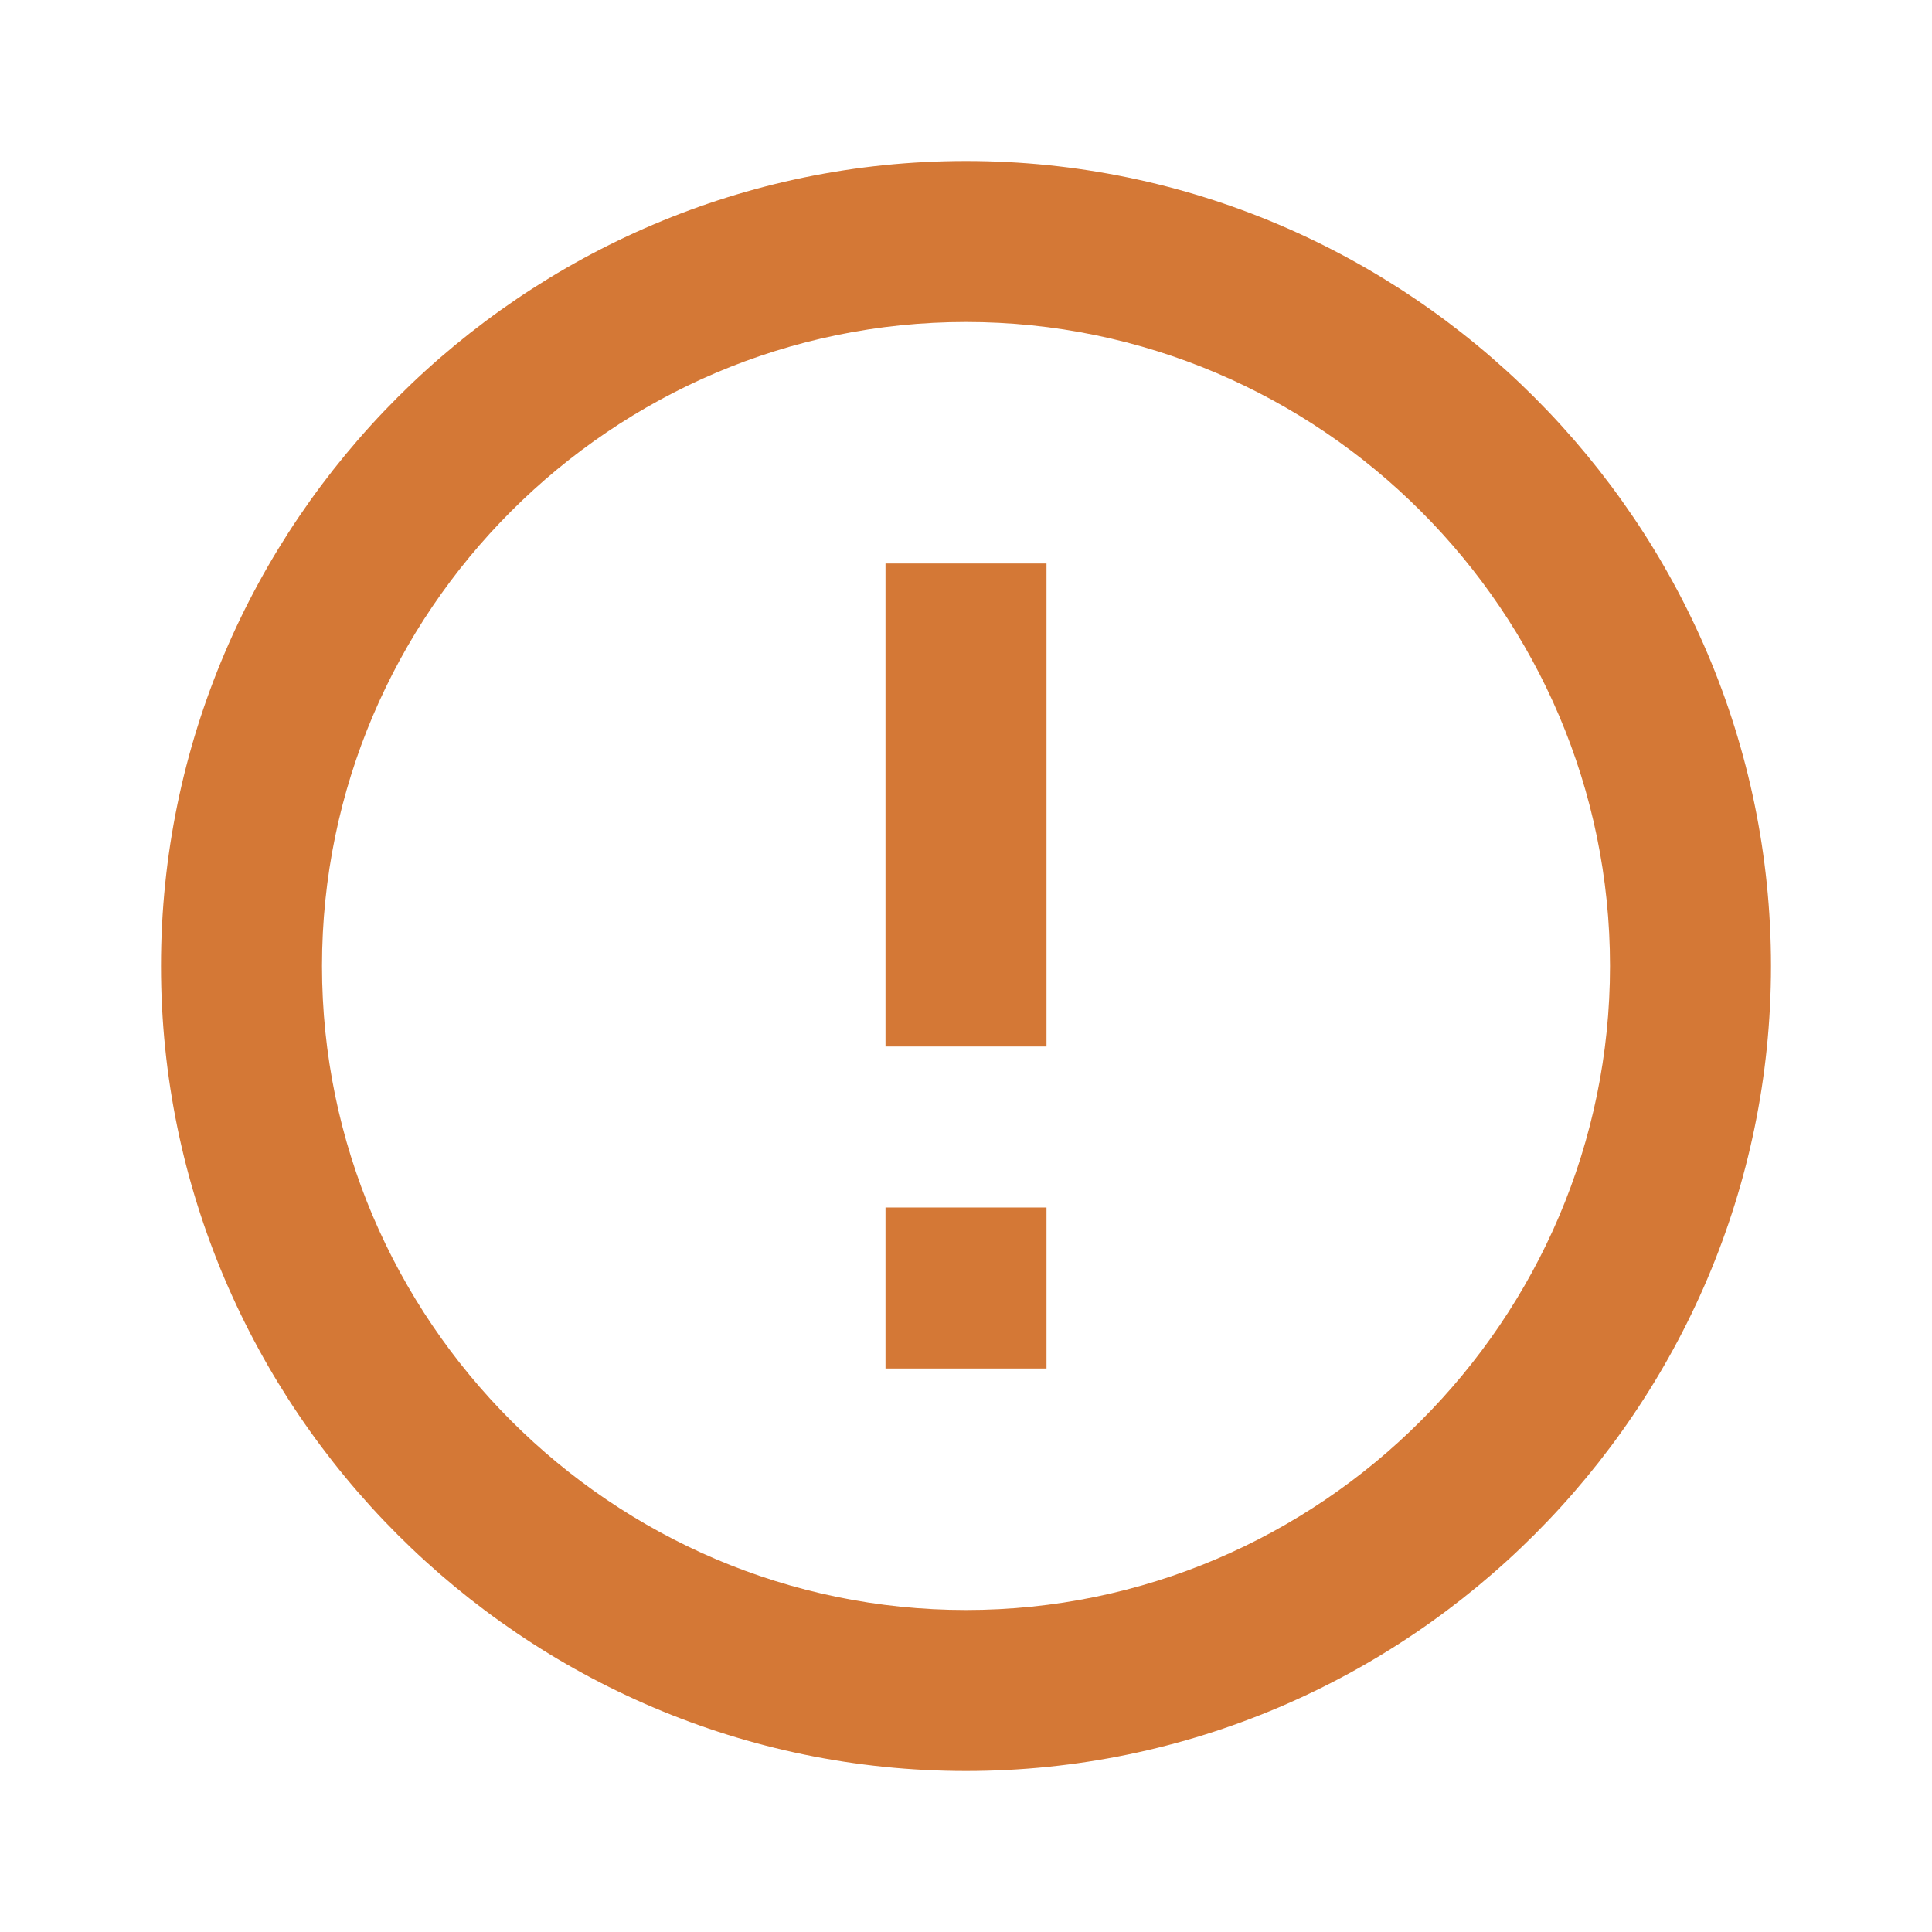
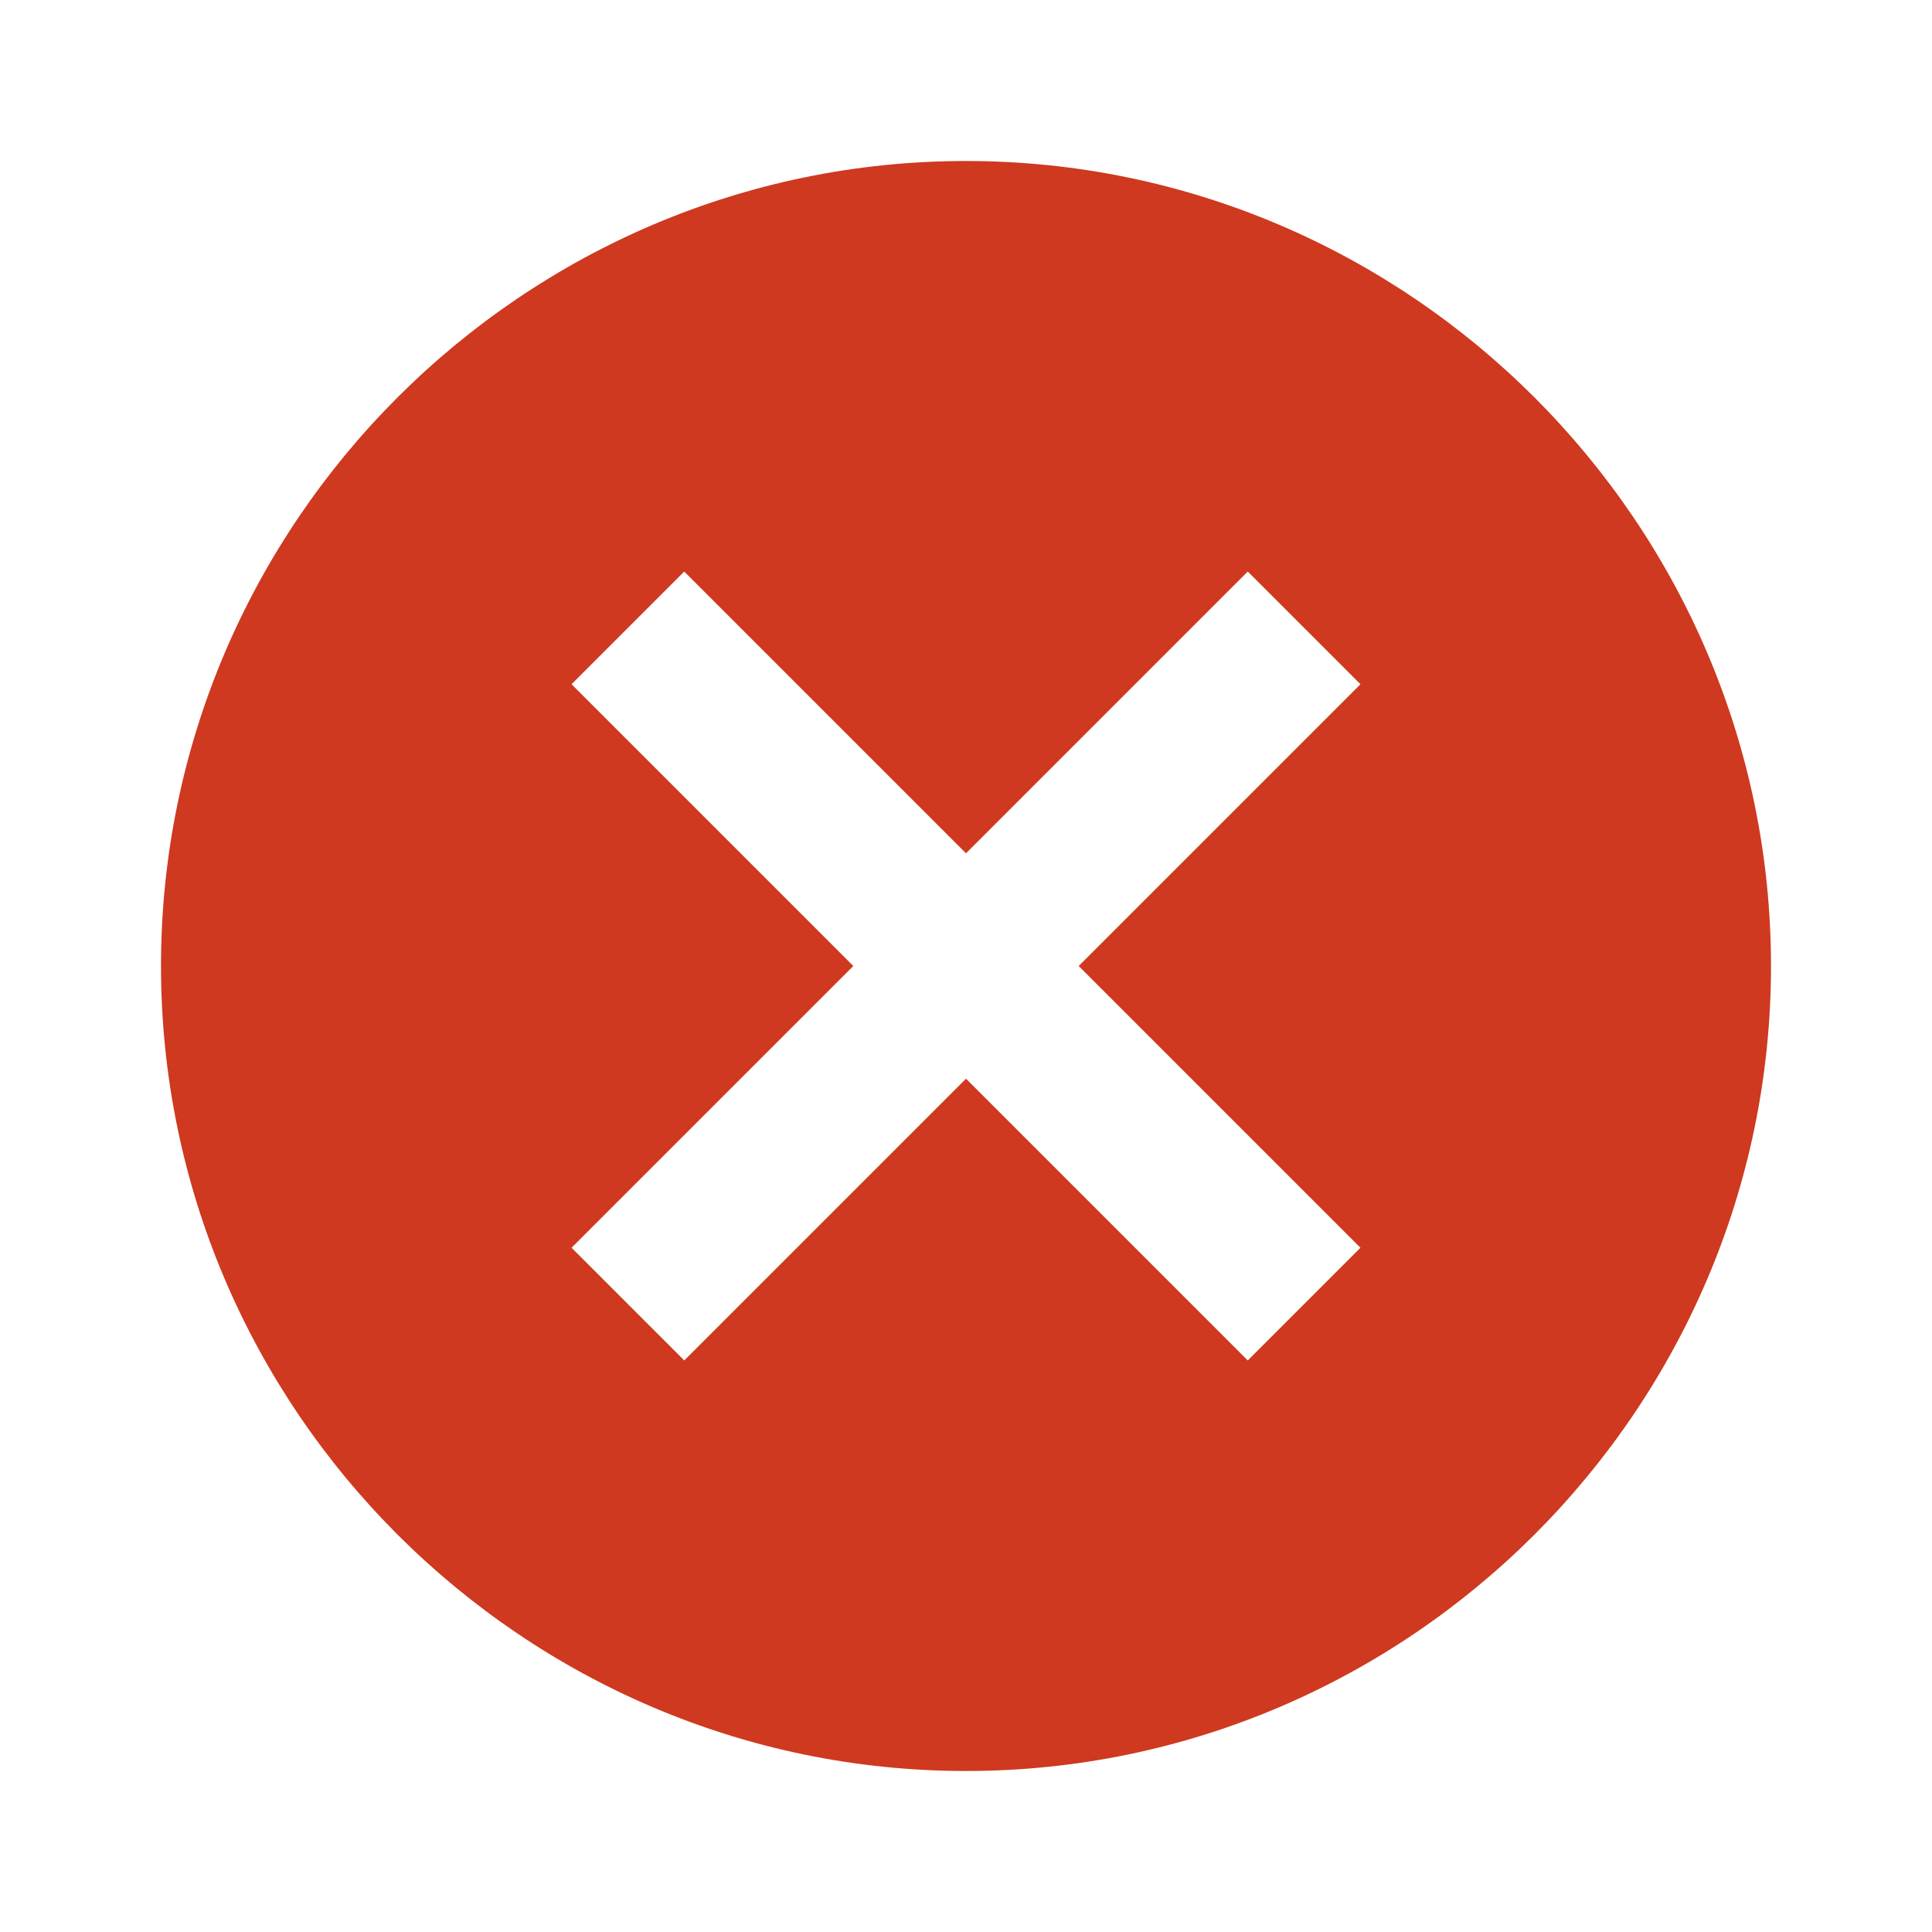
<svg xmlns="http://www.w3.org/2000/svg" enable-background="new 0 0 24 24" id="Layer_1" version="1.0" viewBox="0 0 24 24" xml:space="preserve">
-   <path fill="#d47836" d="M13,17h-2v-2h2V17z M13,13h-2V7h2V13z" />
  <g>
-     <path fill="#d47836" d="M12,4c4.4,0,8,3.6,8,8s-3.6,8-8,8s-8-3.6-8-8S7.6,4,12,4 M12,2C6.5,2,2,6.5,2,12c0,5.5,4.5,10,10,10s10-4.5,10-10   C22,6.5,17.5,2,12,2L12,2z" />
+     <path fill="#ce391f" d="M12,2C6.5,2,2,6.5,2,12c0,5.5,4.5,10,10,10s10-4.5,10-10C22,6.5,17.5,2,12,2z M16.9,15.5l-1.4,1.4L12,13.4l-3.5,3.5   l-1.4-1.4l3.5-3.5L7.1,8.5l1.4-1.4l3.5,3.5l3.5-3.5l1.4,1.4L13.4,12L16.9,15.5z" />
  </g>
</svg>
